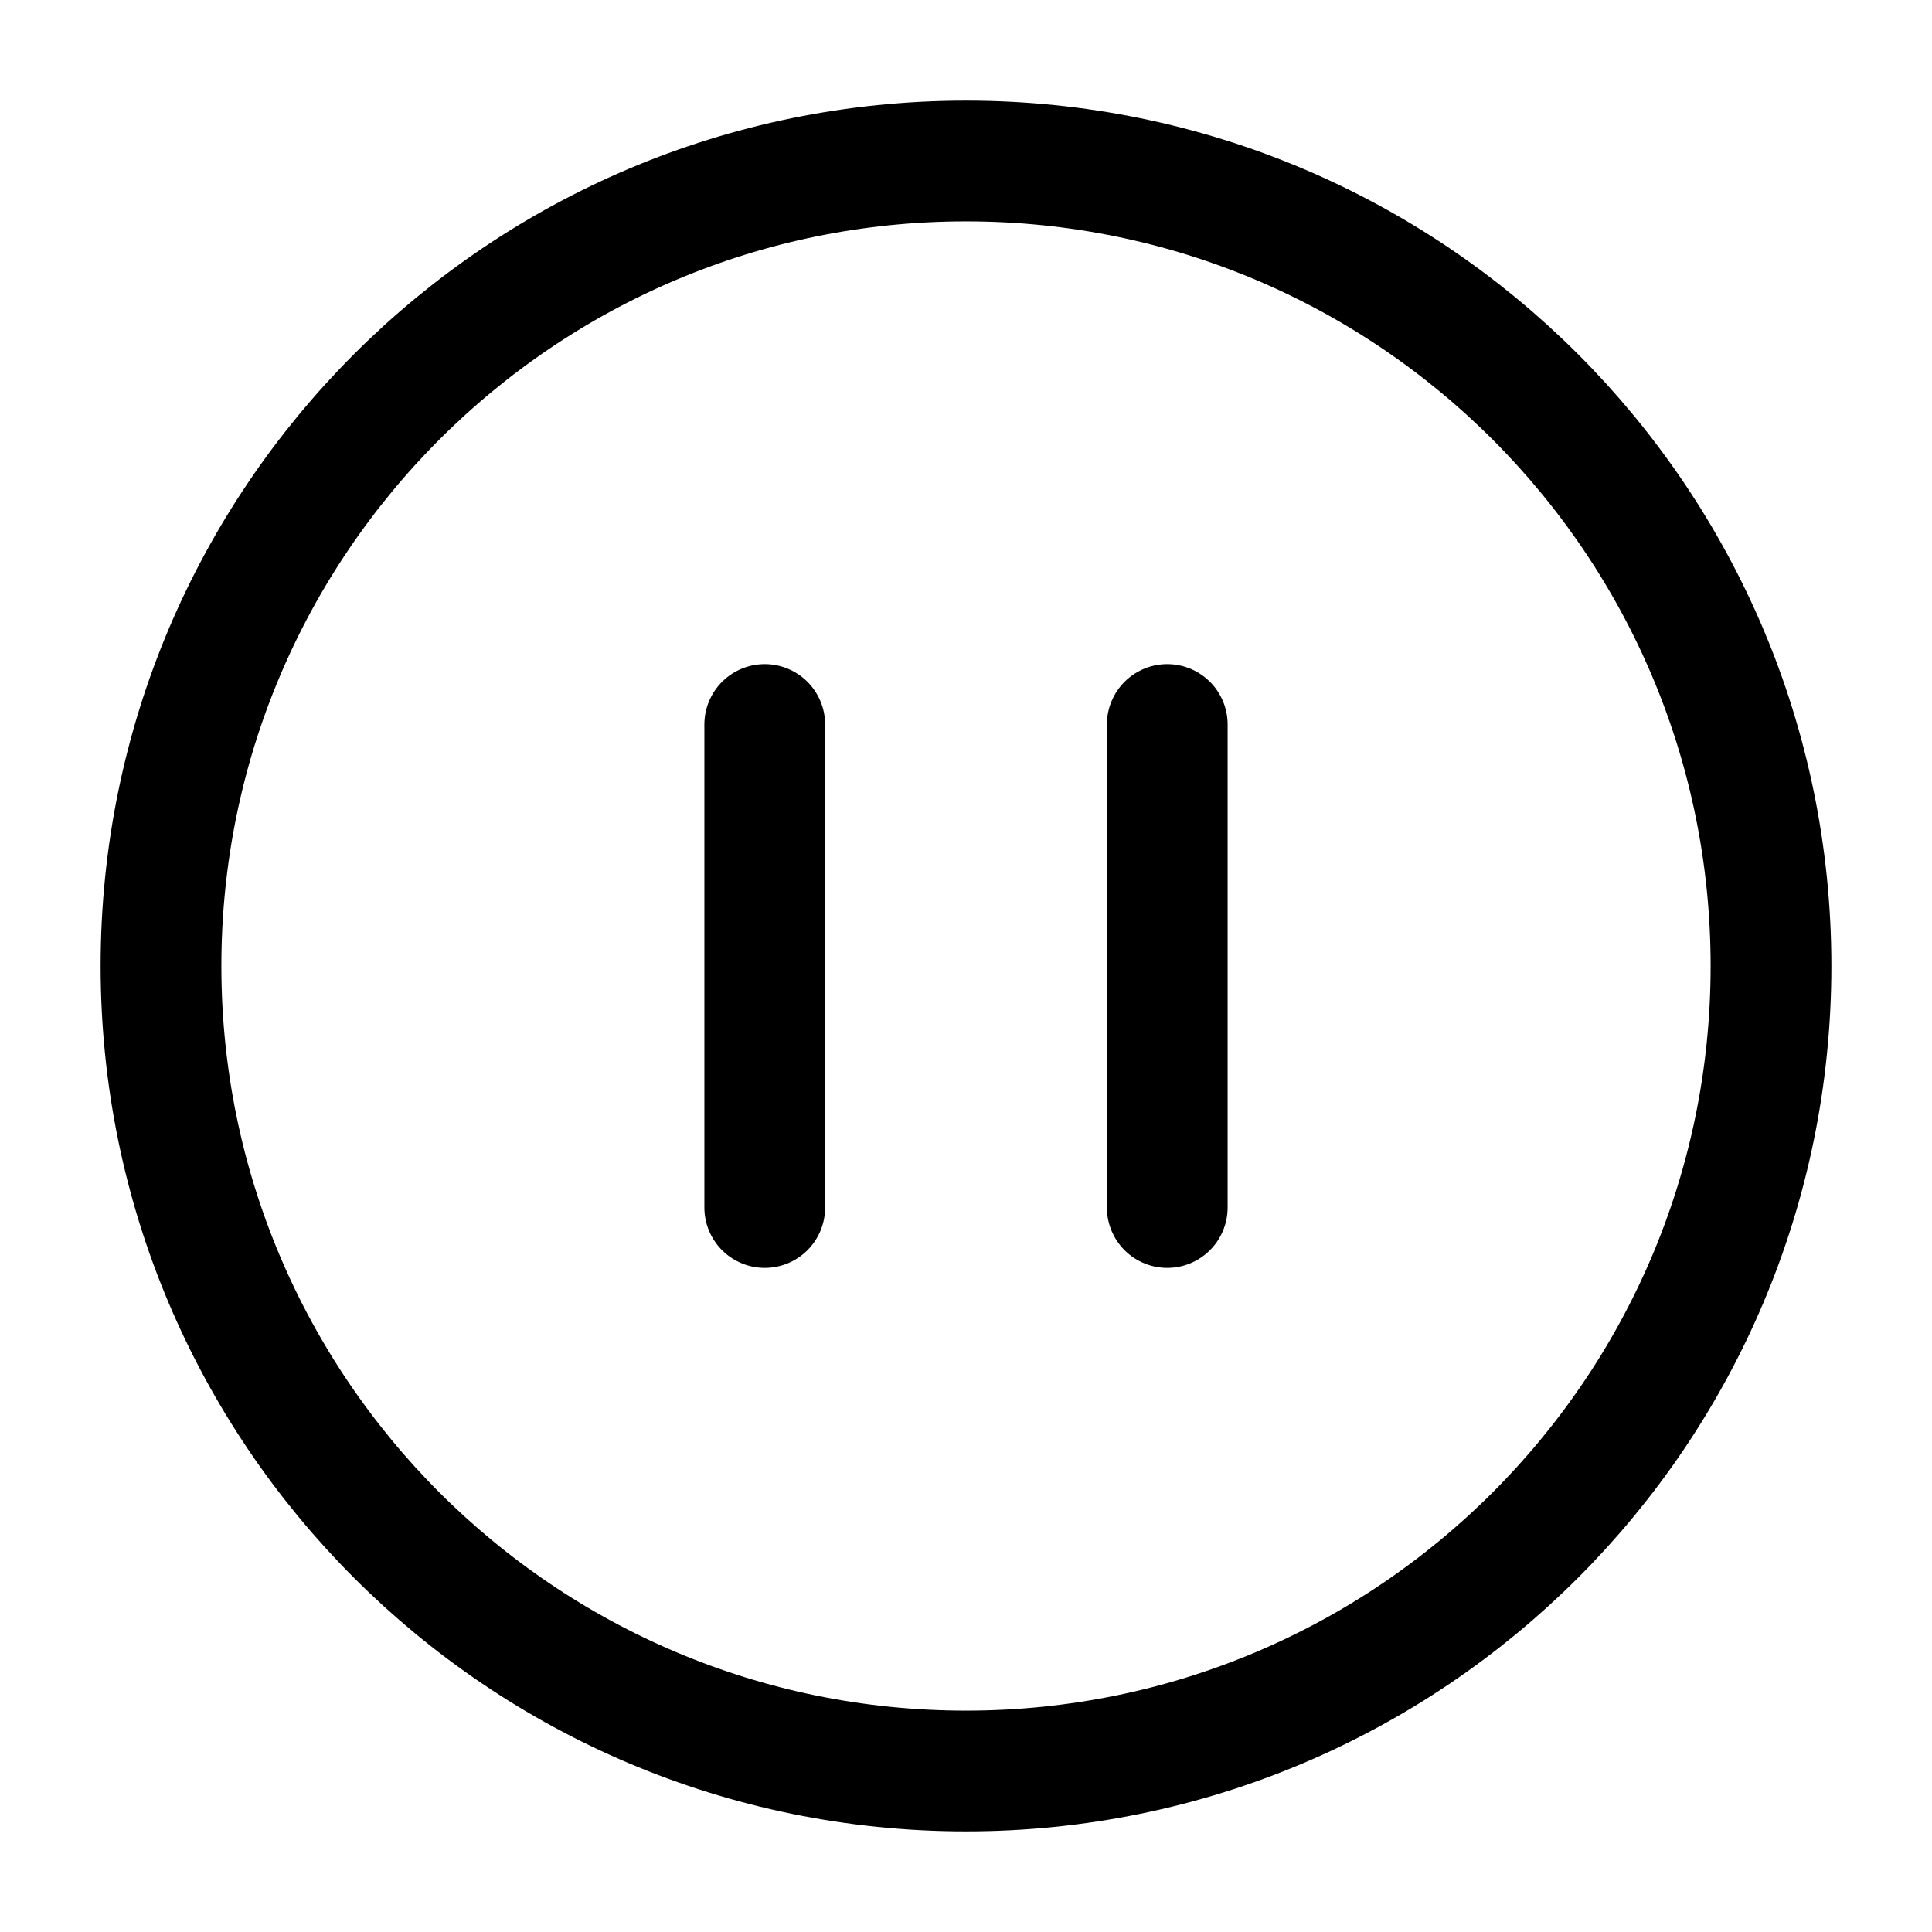
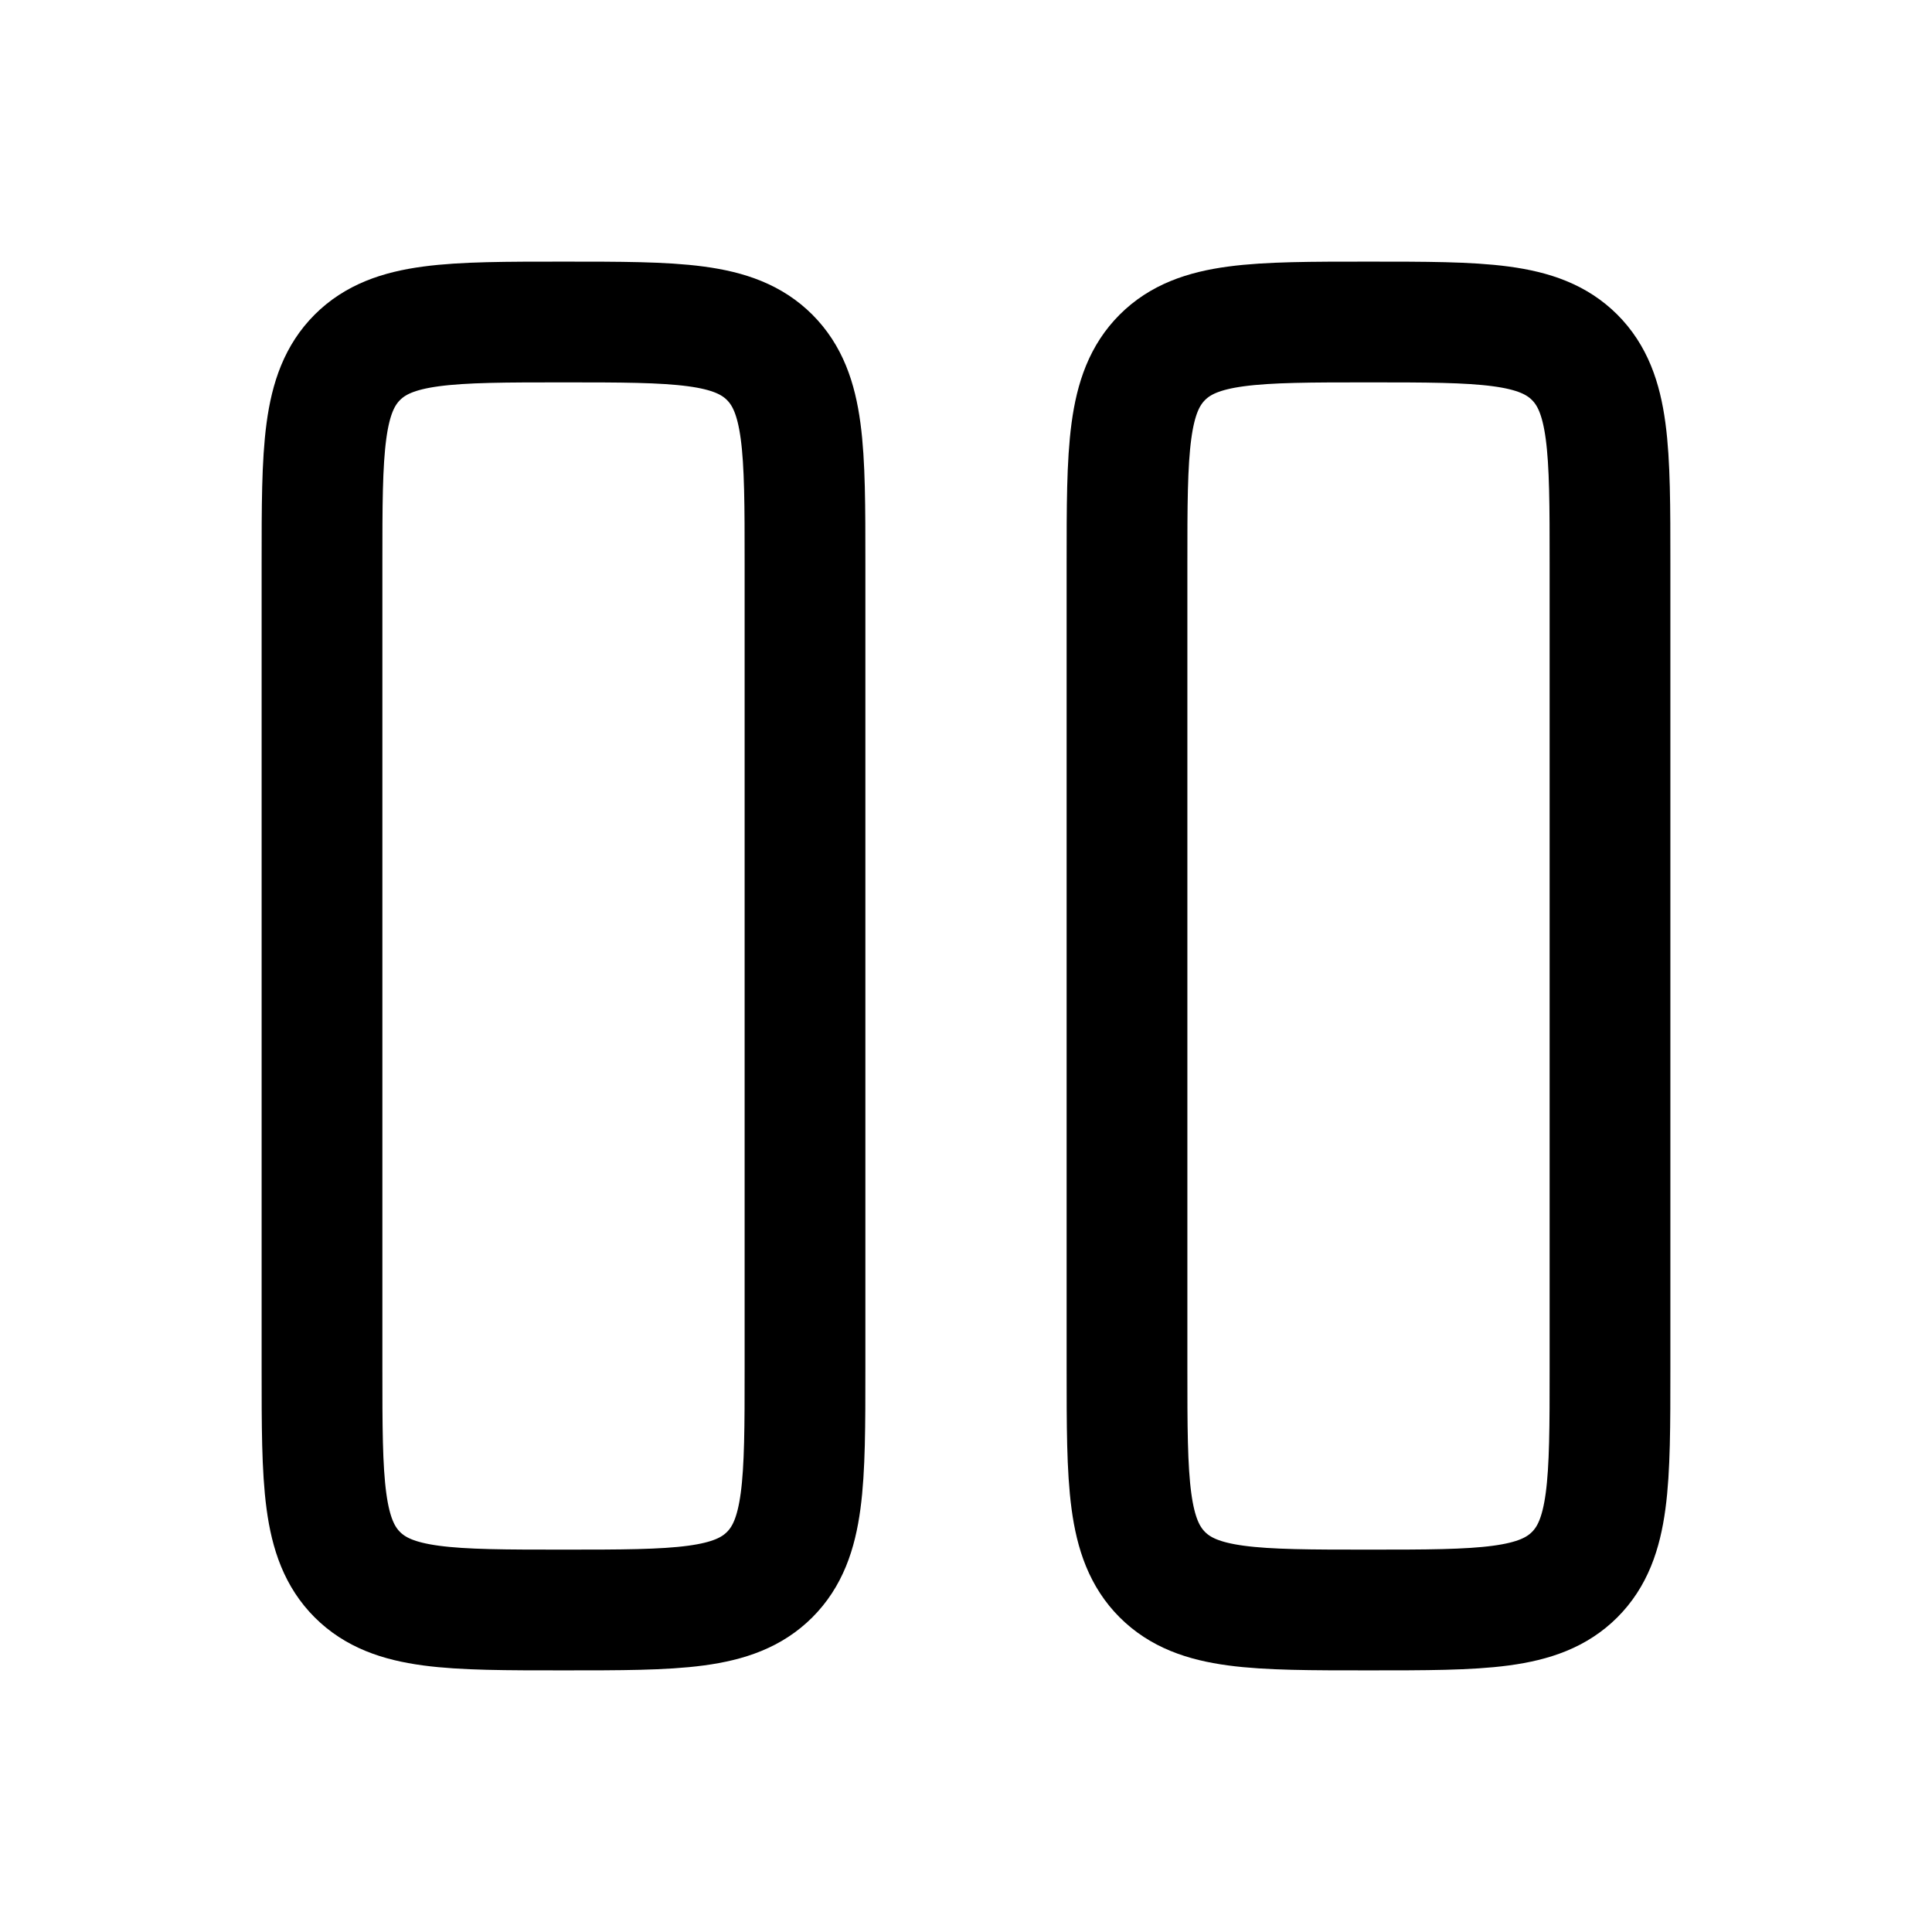
<svg xmlns="http://www.w3.org/2000/svg" viewBox="0 0 24 24" width="24" height="24" color="#000000" fill="none">
-   <circle cx="12" cy="12" r="10" stroke="currentColor" stroke-width="1.5" />
-   <path d="M9.5 9L9.5 15M14.5 9V15" stroke="currentColor" stroke-width="1.5" stroke-linecap="round" stroke-linejoin="round" />
+   <path d="M4 7C4 5.586 4 4.879 4.439 4.439C4.879 4 5.586 4 7 4C8.414 4 9.121 4 9.561 4.439C10 4.879 10 5.586 10 7V17C10 18.414 10 19.121 9.561 19.561C9.121 20 8.414 20 7 20C5.586 20 4.879 20 4.439 19.561C4 19.121 4 18.414 4 17V7Z" stroke="currentColor" stroke-width="1.5" />
+   <path d="M14 7C14 5.586 14 4.879 14.439 4.439C14.879 4 15.586 4 17 4C18.414 4 19.121 4 19.561 4.439C20 4.879 20 5.586 20 7V17C20 18.414 20 19.121 19.561 19.561C19.121 20 18.414 20 17 20C15.586 20 14.879 20 14.439 19.561C14 19.121 14 18.414 14 17V7Z" stroke="currentColor" stroke-width="1.5" />
</svg>
